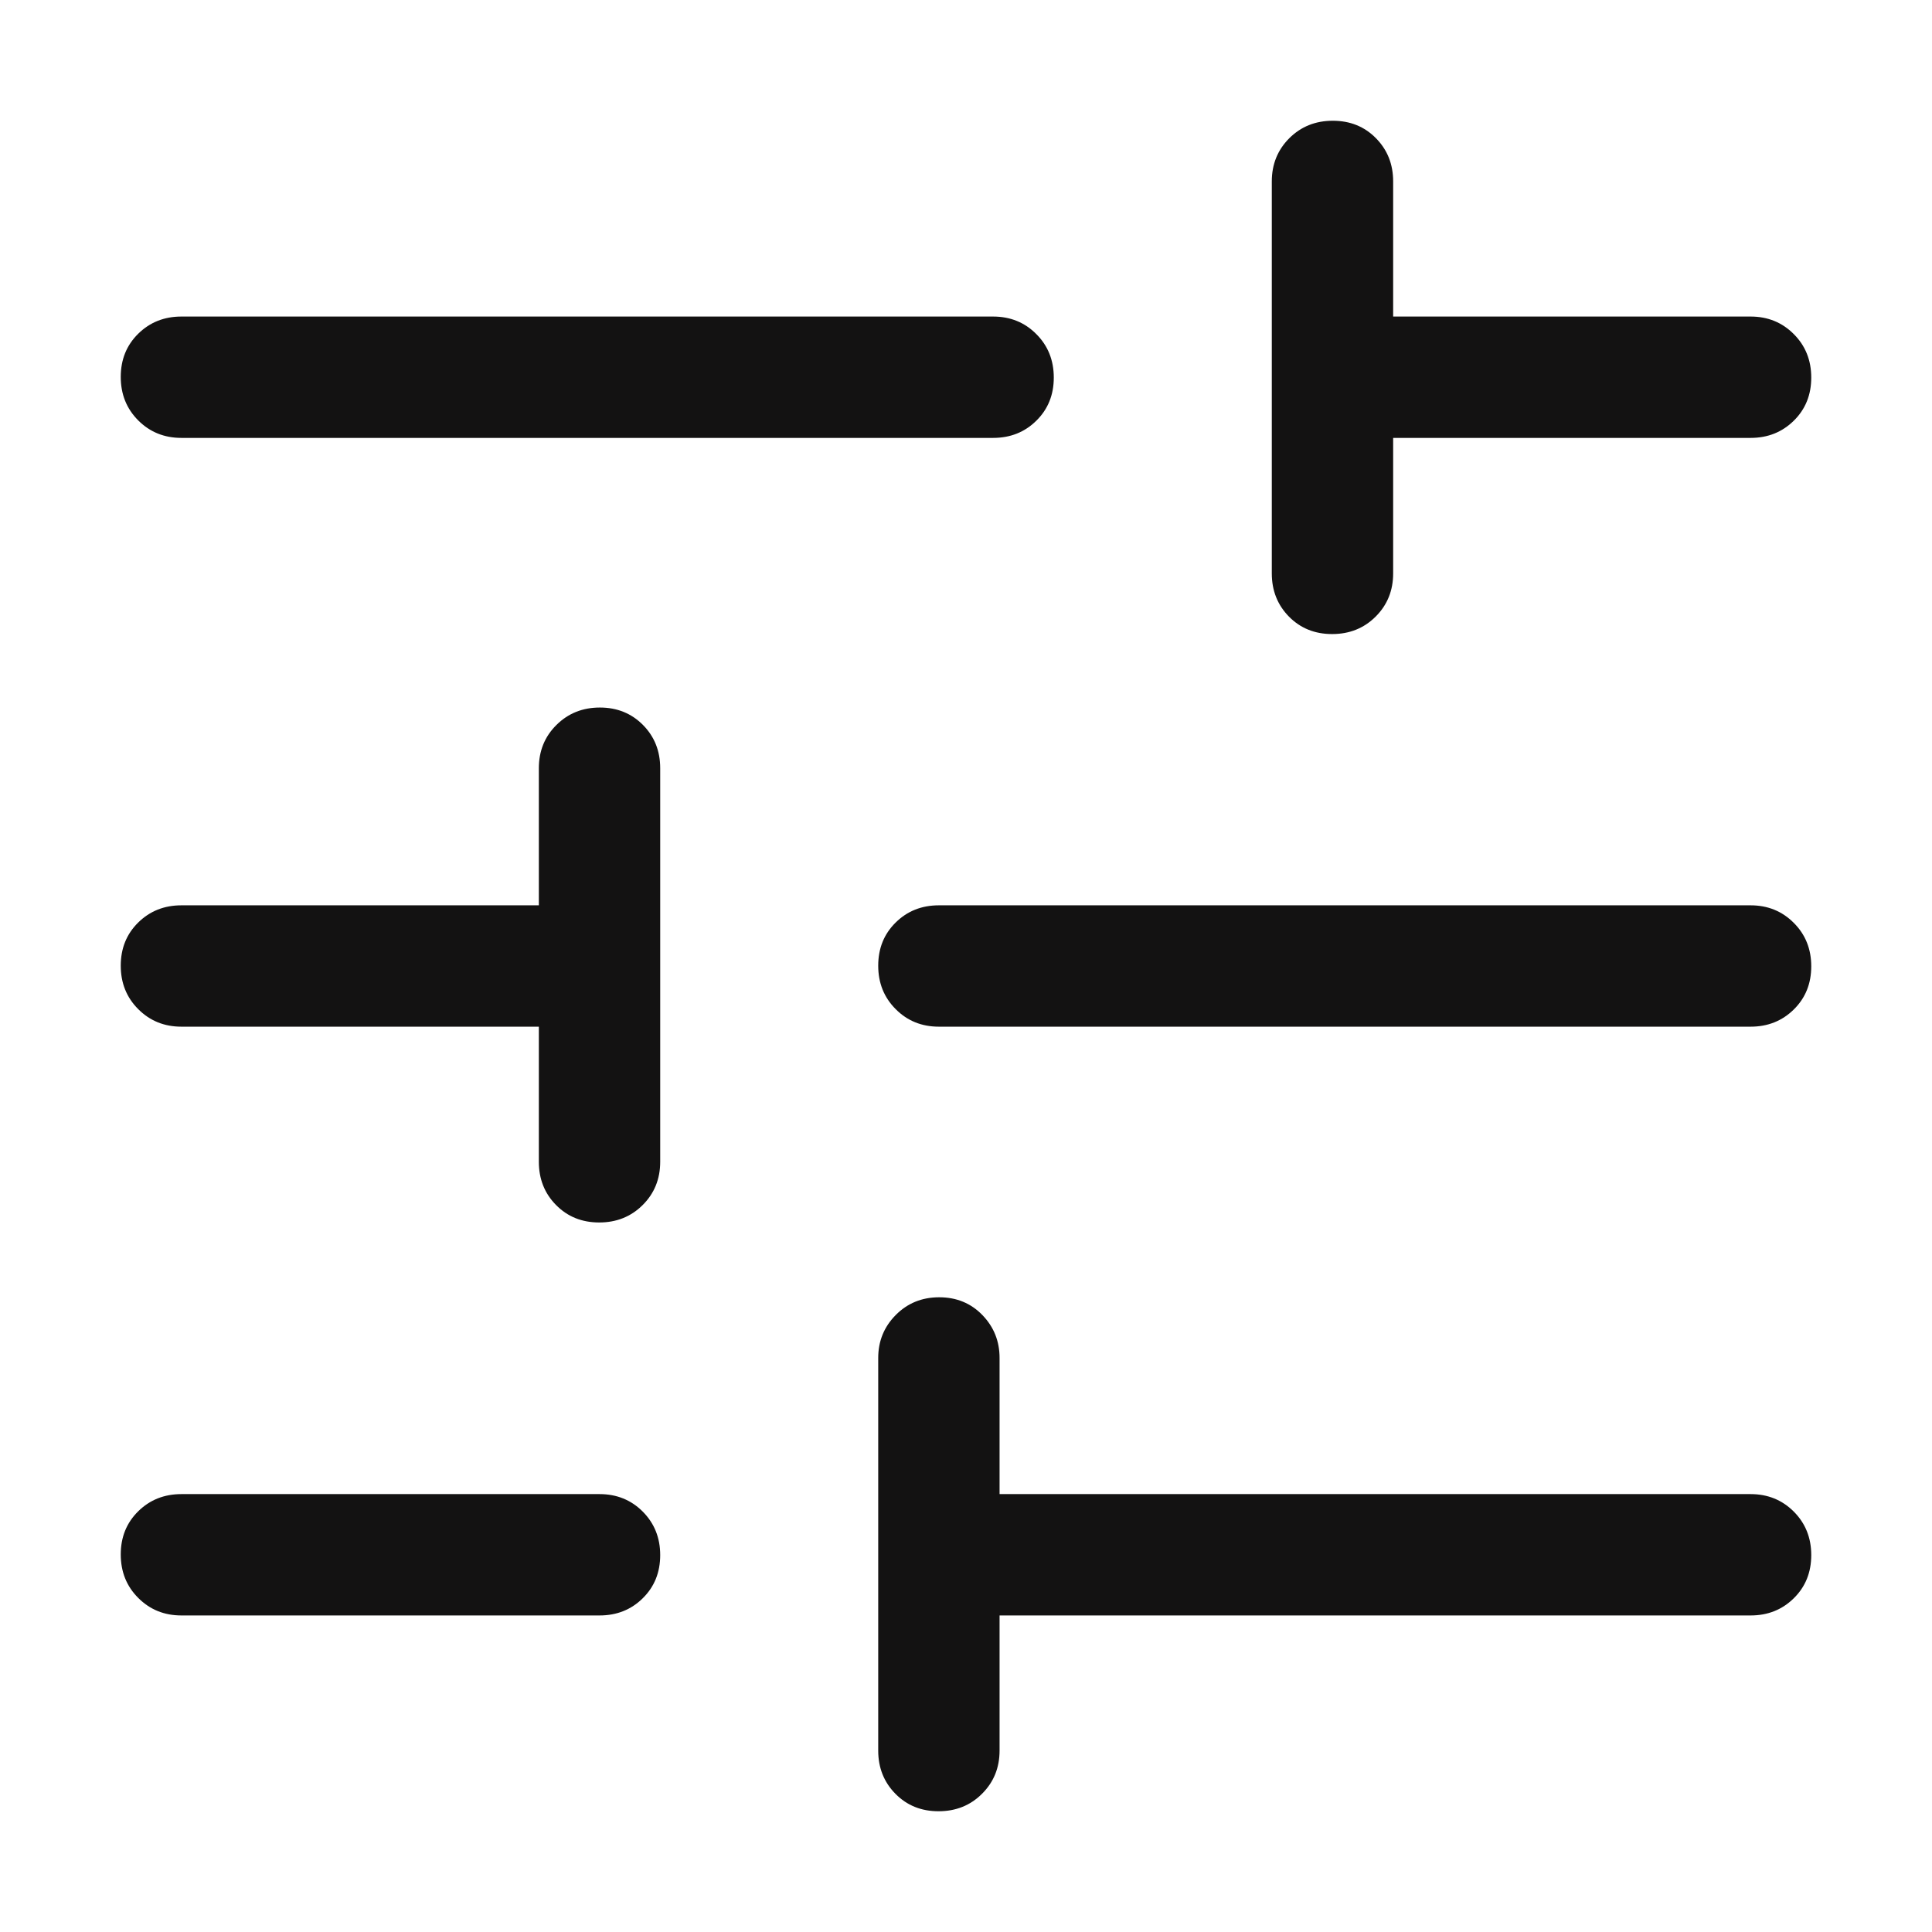
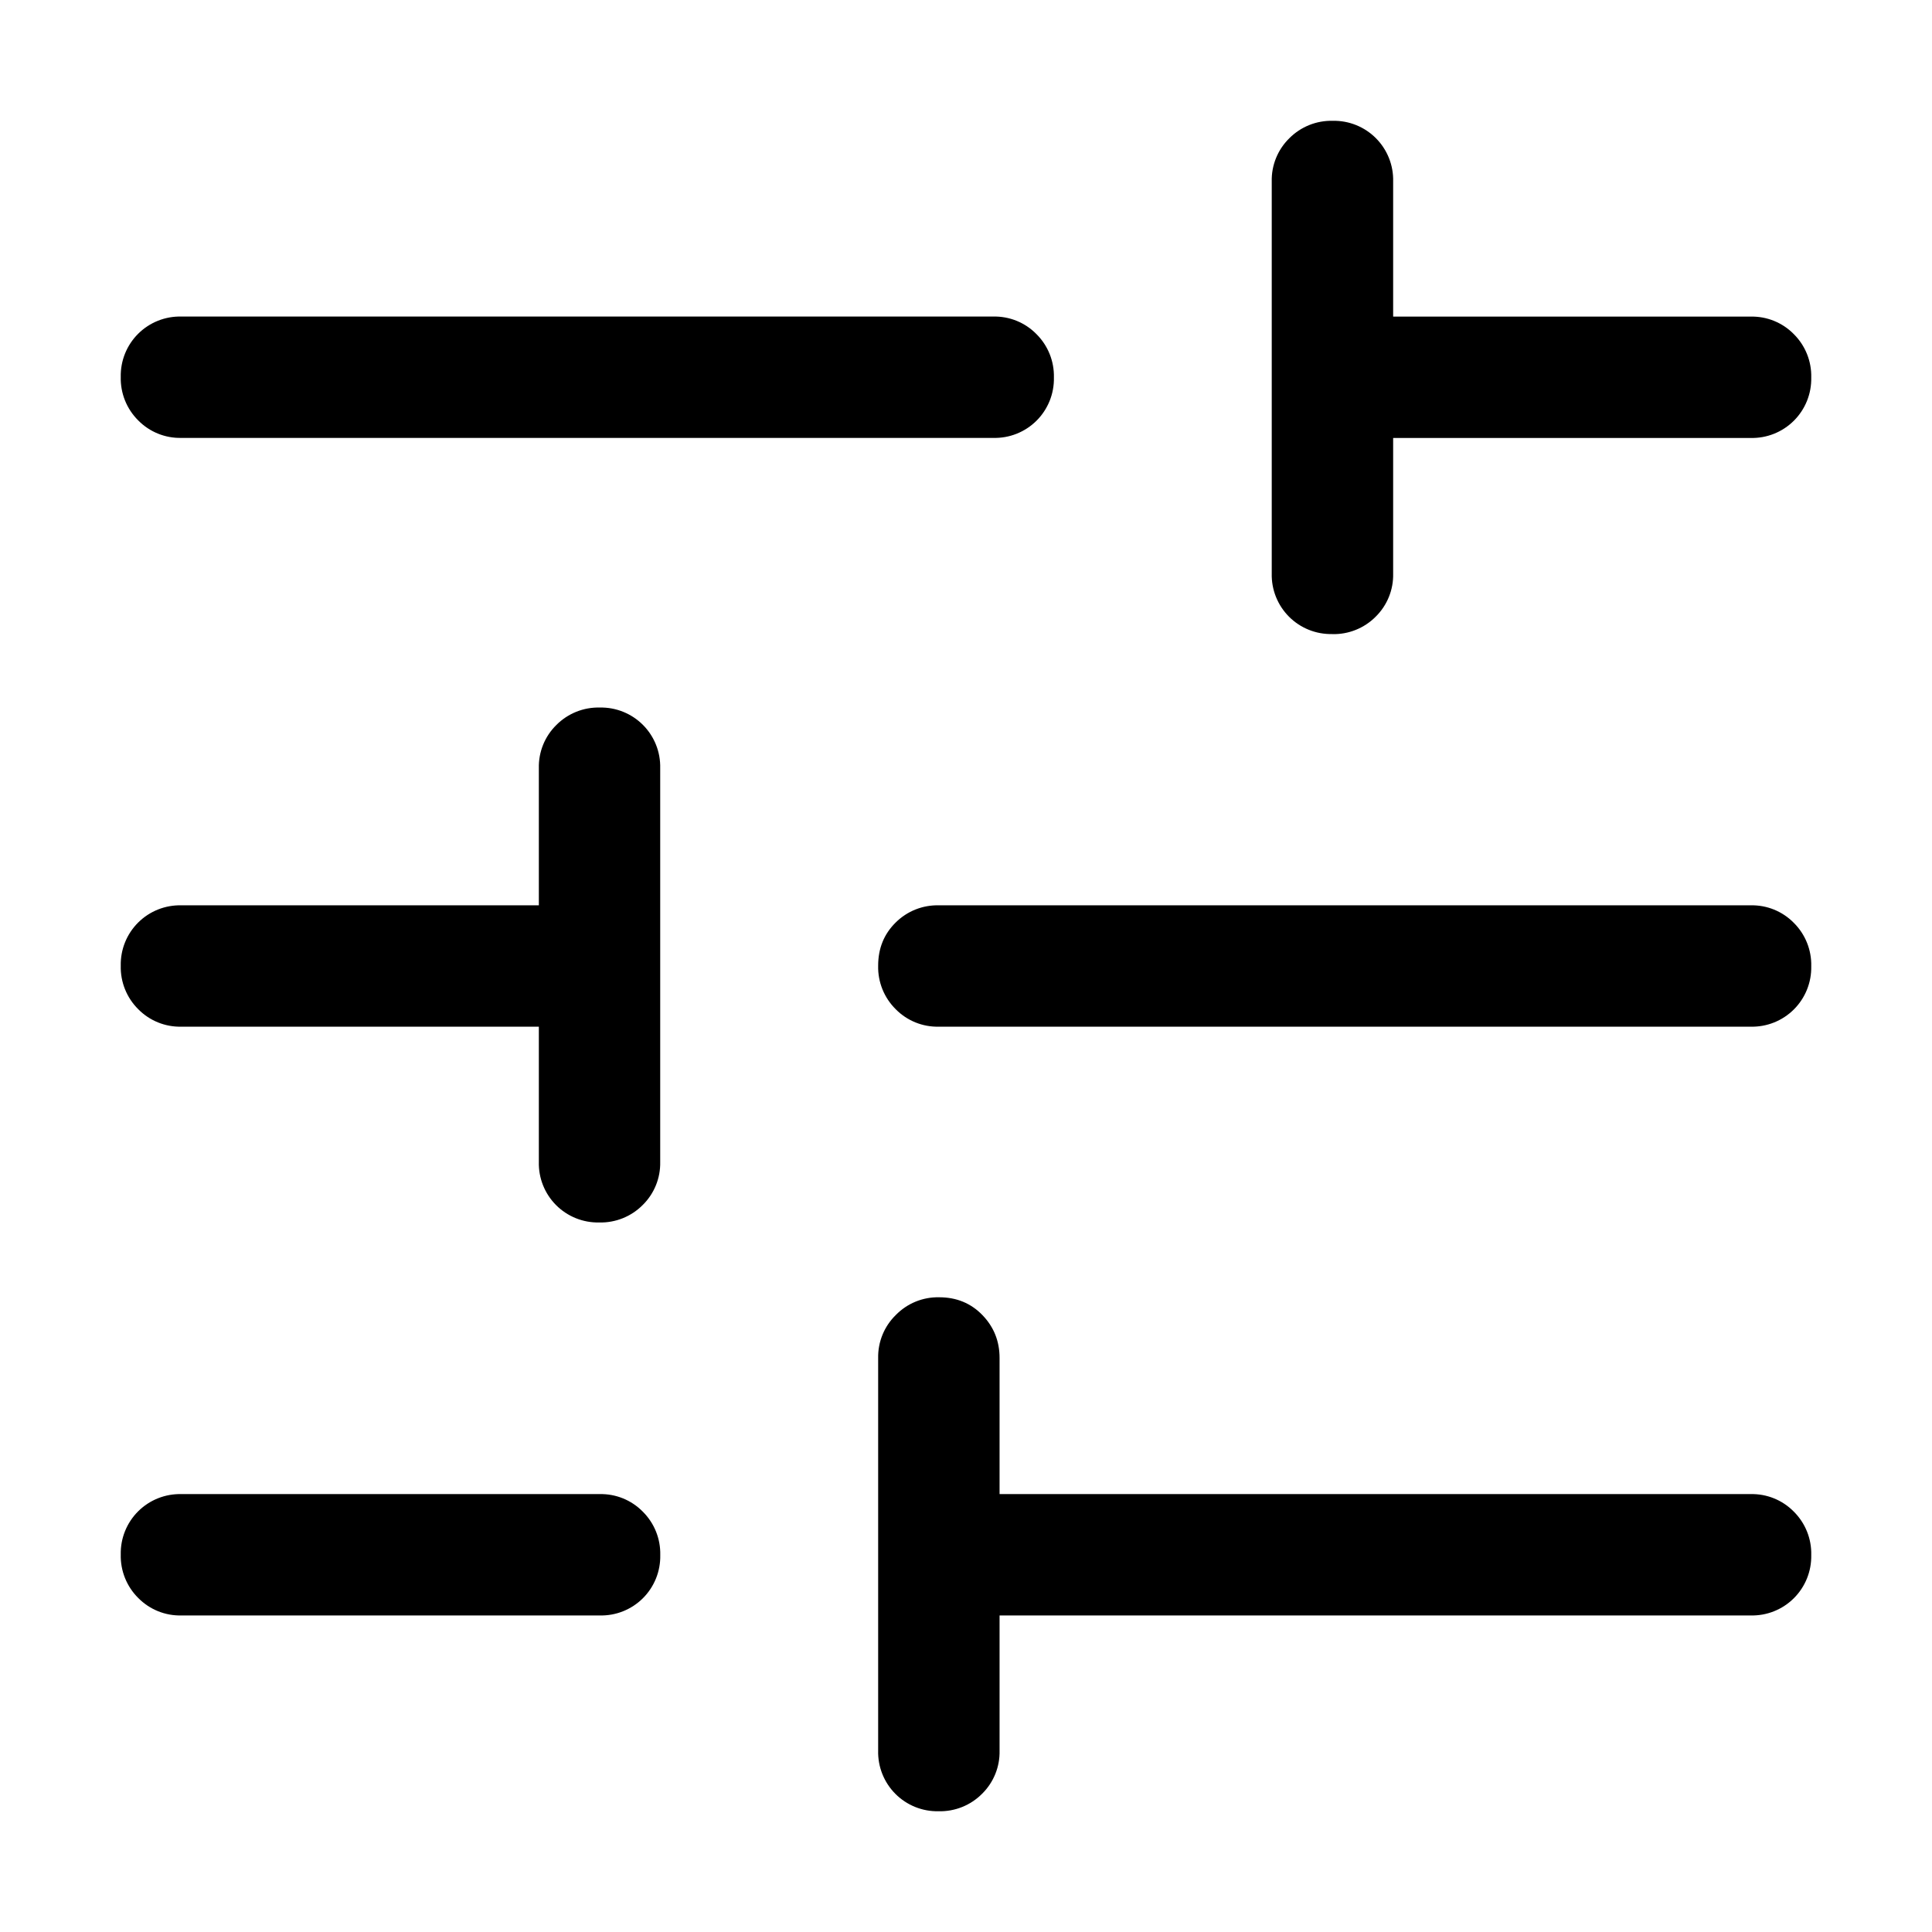
- <svg xmlns="http://www.w3.org/2000/svg" width="32" height="32" viewBox="0 0 32 32" fill="none">
-   <path d="M15.545 30C15.259 30 15.021 29.904 14.831 29.711C14.641 29.518 14.546 29.28 14.546 28.995V22.492C14.546 22.214 14.642 21.977 14.836 21.781C15.03 21.585 15.27 21.487 15.556 21.487C15.842 21.487 16.081 21.585 16.271 21.781C16.461 21.977 16.556 22.214 16.556 22.492V24.747H28.995C29.28 24.747 29.518 24.844 29.711 25.037C29.904 25.231 30 25.471 30 25.757C30 26.044 29.904 26.282 29.711 26.472C29.518 26.662 29.28 26.757 28.995 26.757H16.556V28.995C16.556 29.28 16.459 29.518 16.265 29.711C16.072 29.904 15.832 30 15.545 30ZM3.005 26.757C2.72 26.757 2.482 26.66 2.289 26.466C2.096 26.273 2 26.033 2 25.746C2 25.46 2.096 25.222 2.289 25.032C2.482 24.842 2.72 24.747 3.005 24.747H9.93C10.215 24.747 10.454 24.844 10.646 25.037C10.839 25.231 10.935 25.471 10.935 25.757C10.935 26.044 10.839 26.282 10.646 26.472C10.454 26.662 10.215 26.757 9.93 26.757H3.005ZM9.925 20.248C9.638 20.248 9.4 20.152 9.21 19.959C9.02 19.767 8.925 19.528 8.925 19.243V17.005H3.005C2.72 17.005 2.482 16.908 2.289 16.714C2.096 16.521 2 16.281 2 15.995C2 15.708 2.096 15.47 2.289 15.28C2.482 15.09 2.72 14.995 3.005 14.995H8.925V12.724C8.925 12.439 9.022 12.2 9.216 12.008C9.409 11.816 9.649 11.719 9.936 11.719C10.222 11.719 10.46 11.816 10.65 12.008C10.84 12.2 10.935 12.439 10.935 12.724V19.243C10.935 19.528 10.838 19.767 10.645 19.959C10.451 20.152 10.211 20.248 9.925 20.248ZM15.551 17.005C15.266 17.005 15.027 16.908 14.835 16.714C14.642 16.521 14.546 16.281 14.546 15.995C14.546 15.708 14.642 15.47 14.835 15.28C15.027 15.09 15.266 14.995 15.551 14.995H28.995C29.28 14.995 29.518 15.092 29.711 15.286C29.904 15.479 30 15.719 30 16.005C30 16.292 29.904 16.53 29.711 16.72C29.518 16.91 29.28 17.005 28.995 17.005H15.551ZM22.064 10.502C21.778 10.502 21.54 10.406 21.35 10.214C21.16 10.021 21.065 9.782 21.065 9.498V3.005C21.065 2.72 21.162 2.482 21.355 2.289C21.549 2.096 21.789 2 22.075 2C22.362 2 22.6 2.096 22.79 2.289C22.98 2.482 23.075 2.72 23.075 3.005V5.243H28.995C29.28 5.243 29.518 5.34 29.711 5.534C29.904 5.727 30 5.967 30 6.254C30 6.54 29.904 6.778 29.711 6.968C29.518 7.158 29.28 7.253 28.995 7.253H23.075V9.498C23.075 9.782 22.978 10.021 22.784 10.214C22.591 10.406 22.351 10.502 22.064 10.502ZM3.005 7.253C2.72 7.253 2.482 7.156 2.289 6.963C2.096 6.769 2 6.529 2 6.243C2 5.956 2.096 5.718 2.289 5.528C2.482 5.338 2.72 5.243 3.005 5.243H16.449C16.734 5.243 16.973 5.34 17.165 5.534C17.358 5.727 17.454 5.967 17.454 6.254C17.454 6.54 17.358 6.778 17.165 6.968C16.973 7.158 16.734 7.253 16.449 7.253H3.005Z" fill="#131212" />
+ <svg xmlns="http://www.w3.org/2000/svg" viewBox="0 0 32 32">
+   <path fill="currentColor" d="M15.545 30a.98.98 0 0 1-1-1.005v-6.503a.97.97 0 0 1 .291-.71.973.973 0 0 1 .72-.295c.286 0 .525.098.715.294.19.196.285.433.285.711v2.255h12.439a.97.97 0 0 1 .716.29.98.98 0 0 1 .289.72.98.98 0 0 1-1.005 1H16.556v2.238a.97.97 0 0 1-.29.716.98.98 0 0 1-.72.289Zm-12.54-3.243a.97.97 0 0 1-.716-.29.98.98 0 0 1-.289-.72.98.98 0 0 1 1.005-1H9.93a.97.97 0 0 1 .716.29.98.98 0 0 1 .29.72.979.979 0 0 1-1.005 1H3.004Zm6.92-6.509a.979.979 0 0 1-1-1.005v-2.238h-5.92a.97.97 0 0 1-.716-.29.98.98 0 0 1-.289-.72.98.98 0 0 1 1.005-1h5.92v-2.271a.97.97 0 0 1 .29-.716.98.98 0 0 1 .72-.289.98.98 0 0 1 1 1.005v6.52a.97.97 0 0 1-.29.715.98.98 0 0 1-.72.289Zm5.626-3.243a.969.969 0 0 1-.716-.29.98.98 0 0 1-.29-.72c0-.287.097-.525.29-.715a.979.979 0 0 1 .716-.285h13.444a.97.97 0 0 1 .716.29.98.98 0 0 1 .289.72.98.98 0 0 1-1.005 1H15.55Zm6.513-6.503a.98.98 0 0 1-1-1.005V3.006a.97.97 0 0 1 .291-.716.98.98 0 0 1 .72-.289.98.98 0 0 1 1 1.005v2.238h5.92a.97.97 0 0 1 .716.29.98.98 0 0 1 .289.72.98.98 0 0 1-1.005 1h-5.92v2.245a.97.97 0 0 1-.29.716.98.98 0 0 1-.72.288ZM3.005 7.253a.97.97 0 0 1-.716-.29.98.98 0 0 1-.289-.72.98.98 0 0 1 1.005-1H16.45a.97.97 0 0 1 .716.29.98.98 0 0 1 .29.72.979.979 0 0 1-1.005 1H3.004Z" />
</svg>
